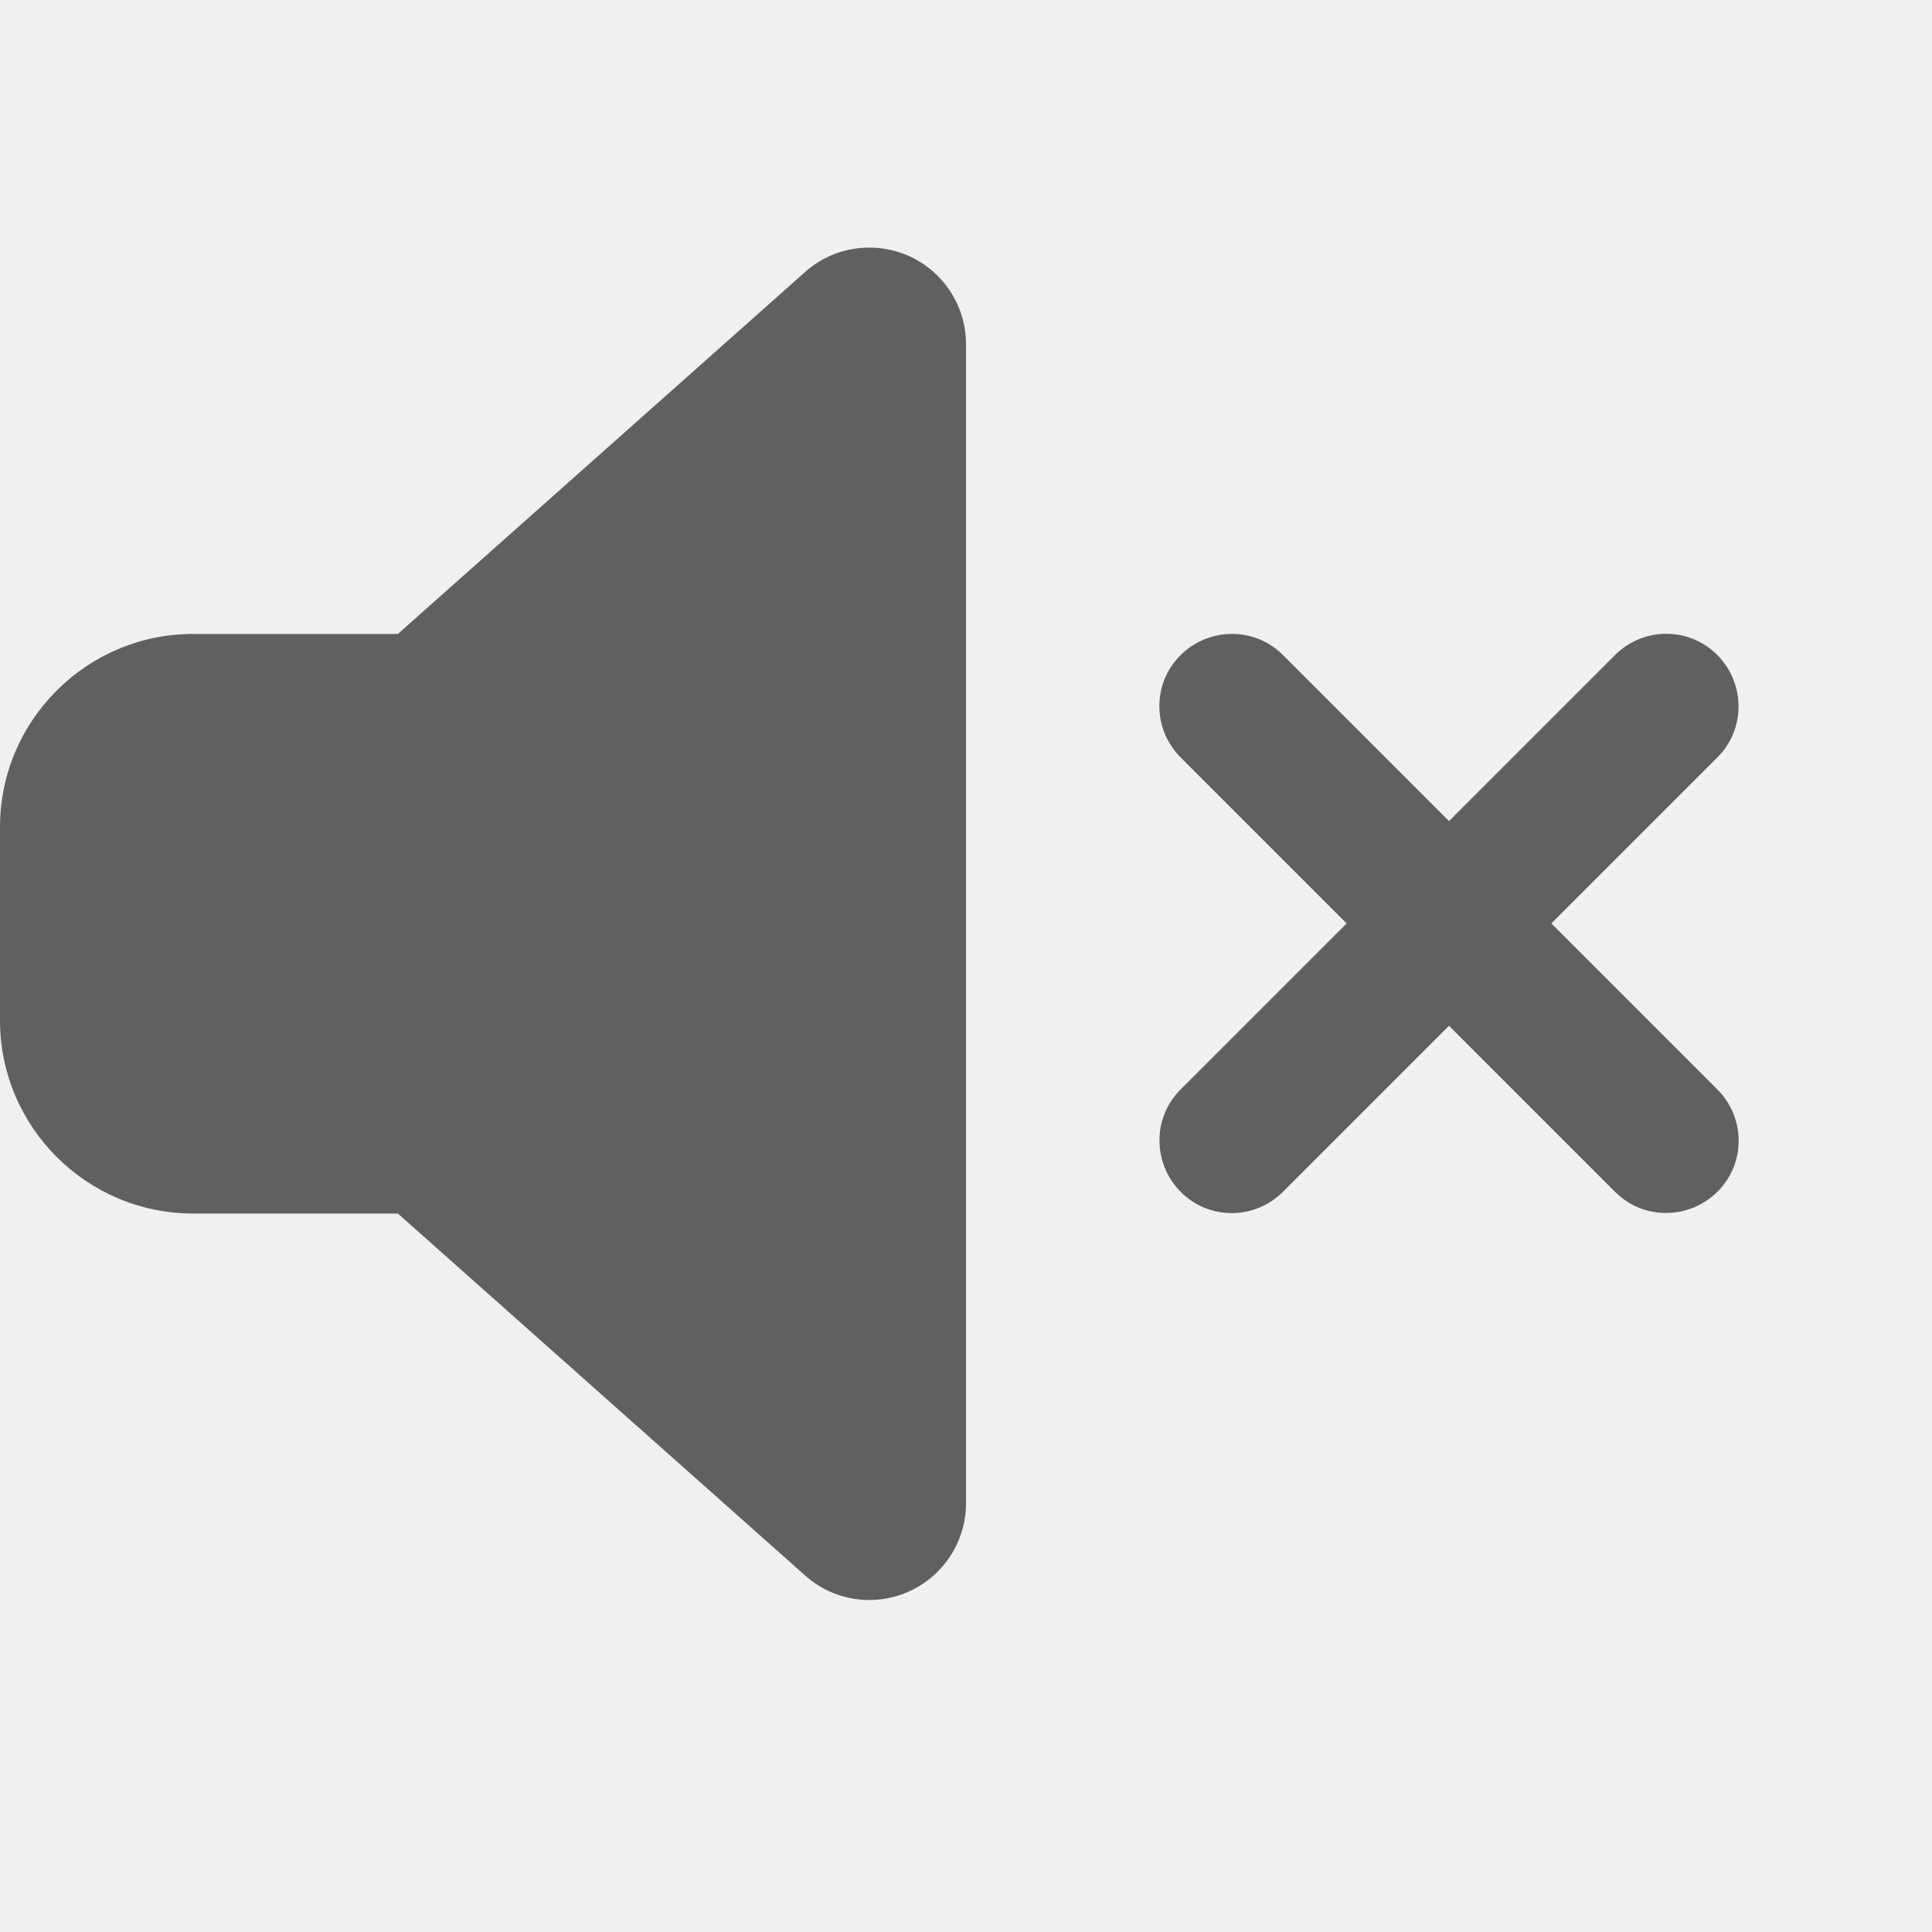
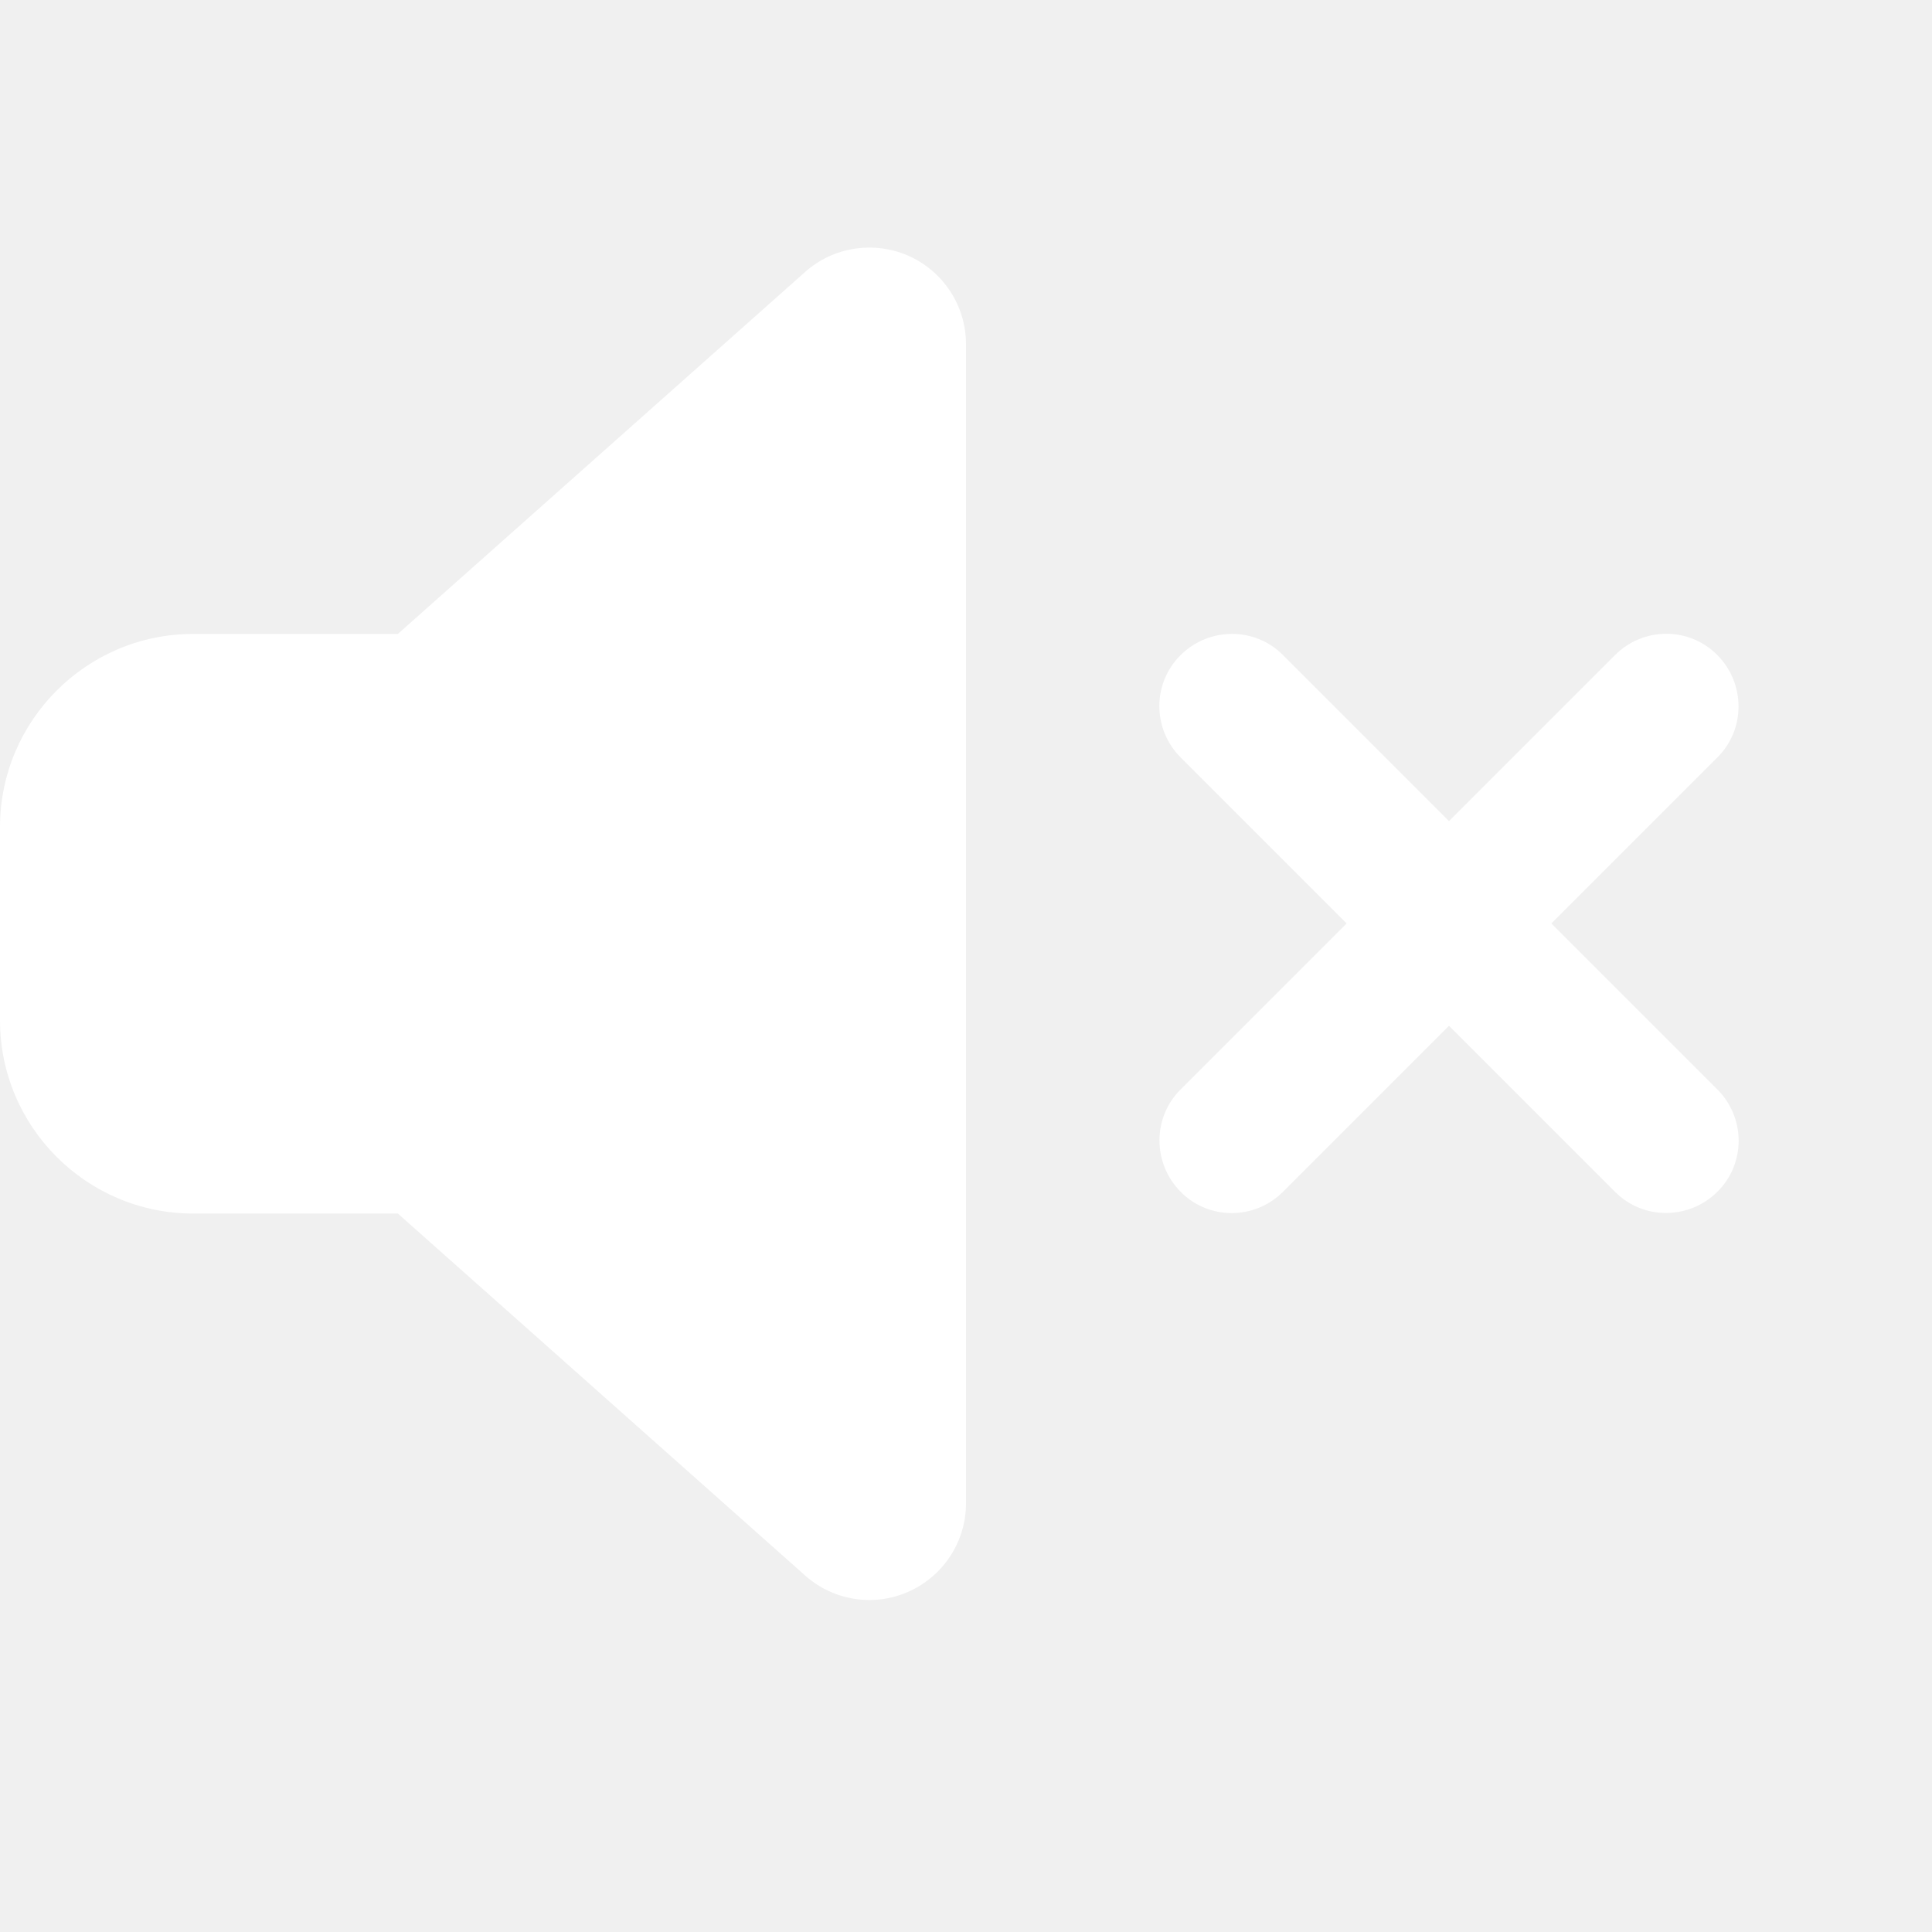
<svg xmlns="http://www.w3.org/2000/svg" width="24" heigth="24" viewBox="0 -50 640 640">
-   <path fill="#00000099" d="M301.1 34.8C312.6 40 320 51.4 320 64V448c0 12.6-7.4 24-18.9 29.2s-25 3.1-34.4-5.3L131.8 352H64c-35.3 0-64-28.7-64-64V224c0-35.3 28.7-64 64-64h67.8L266.7 40.1c9.4-8.4 22.9-10.4 34.4-5.3zM425 167l55 55 55-55c9.4-9.4 24.6-9.4 33.9 0s9.4 24.6 0 33.9l-55 55 55 55c9.4 9.4 9.4 24.6 0 33.9s-24.6 9.4-33.9 0l-55-55-55 55c-9.4 9.4-24.6 9.4-33.9 0s-9.4-24.6 0-33.9l55-55-55-55c-9.4-9.4-9.4-24.6 0-33.9s24.6-9.4 33.9 0z" />
+   <path fill="#FFFFFF" d="M301.1 34.8C312.6 40 320 51.4 320 64V448c0 12.6-7.4 24-18.9 29.2s-25 3.1-34.4-5.3L131.8 352H64c-35.3 0-64-28.7-64-64V224c0-35.3 28.7-64 64-64h67.8L266.7 40.1c9.4-8.4 22.9-10.4 34.4-5.3zM425 167l55 55 55-55c9.4-9.4 24.6-9.4 33.9 0s9.4 24.6 0 33.9l-55 55 55 55c9.4 9.4 9.4 24.6 0 33.9s-24.6 9.4-33.9 0l-55-55-55 55c-9.4 9.4-24.6 9.4-33.9 0s-9.4-24.6 0-33.9l55-55-55-55c-9.4-9.4-9.4-24.6 0-33.9s24.6-9.4 33.9 0z" />
</svg>
